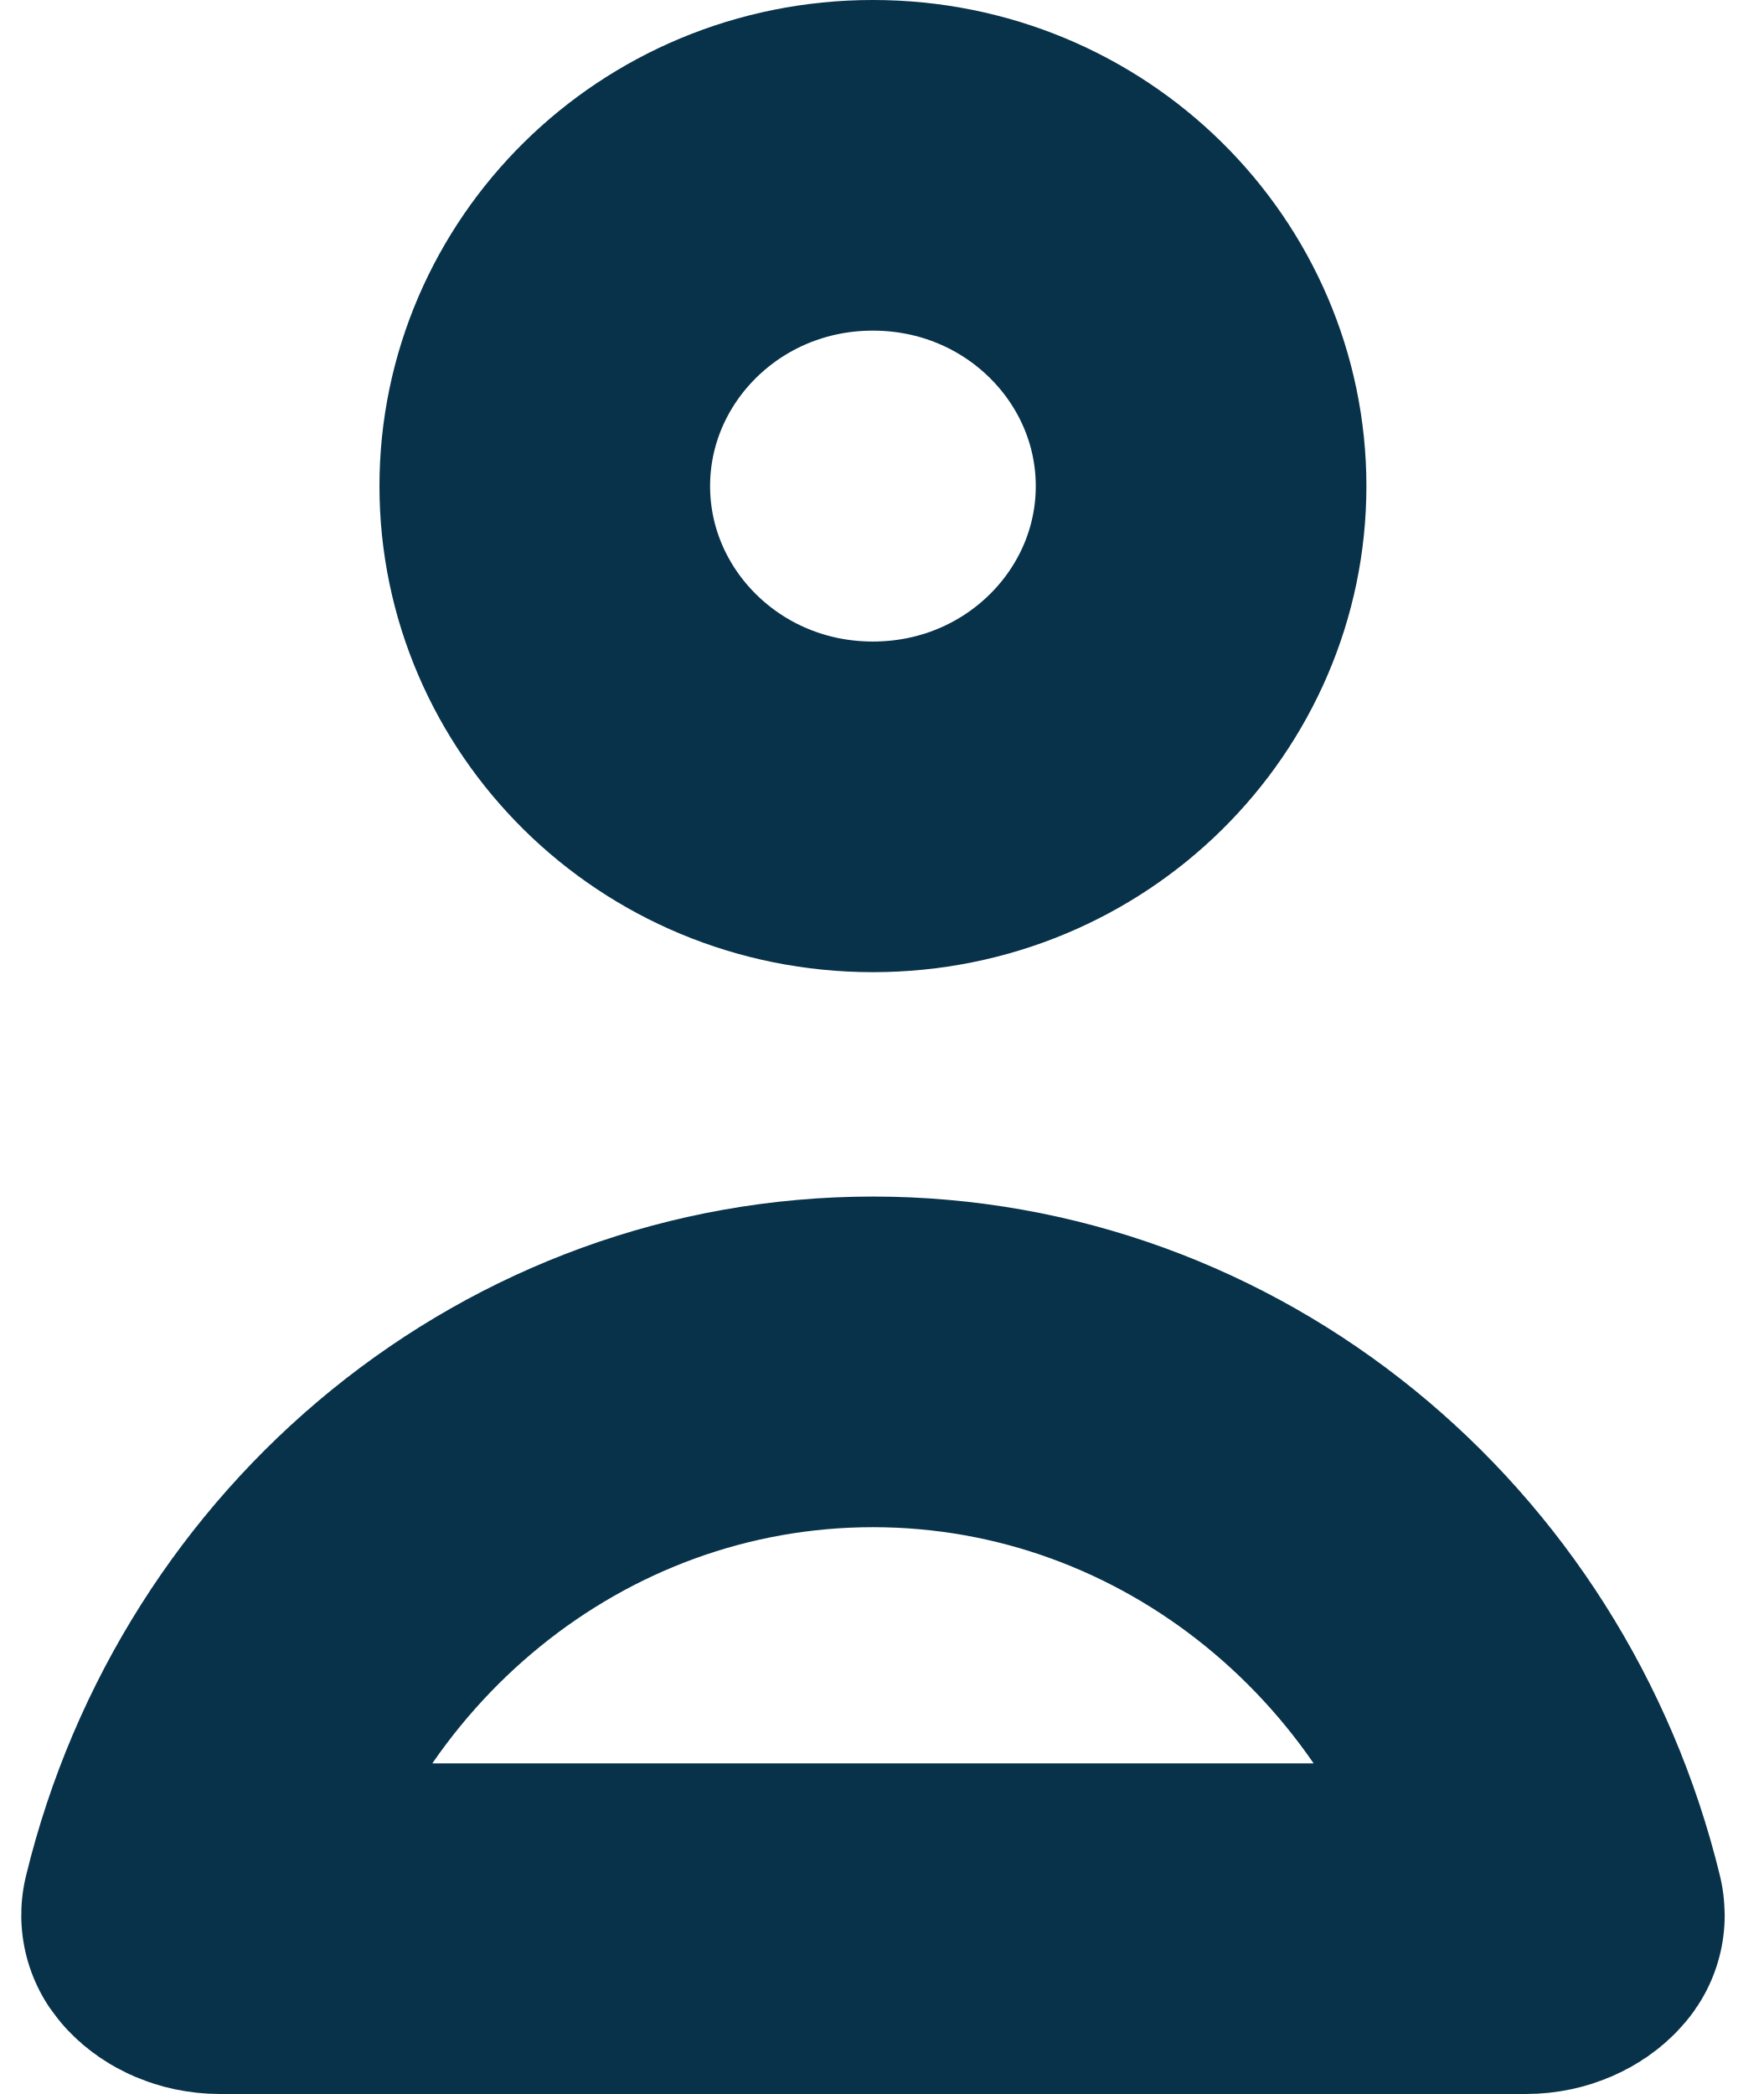
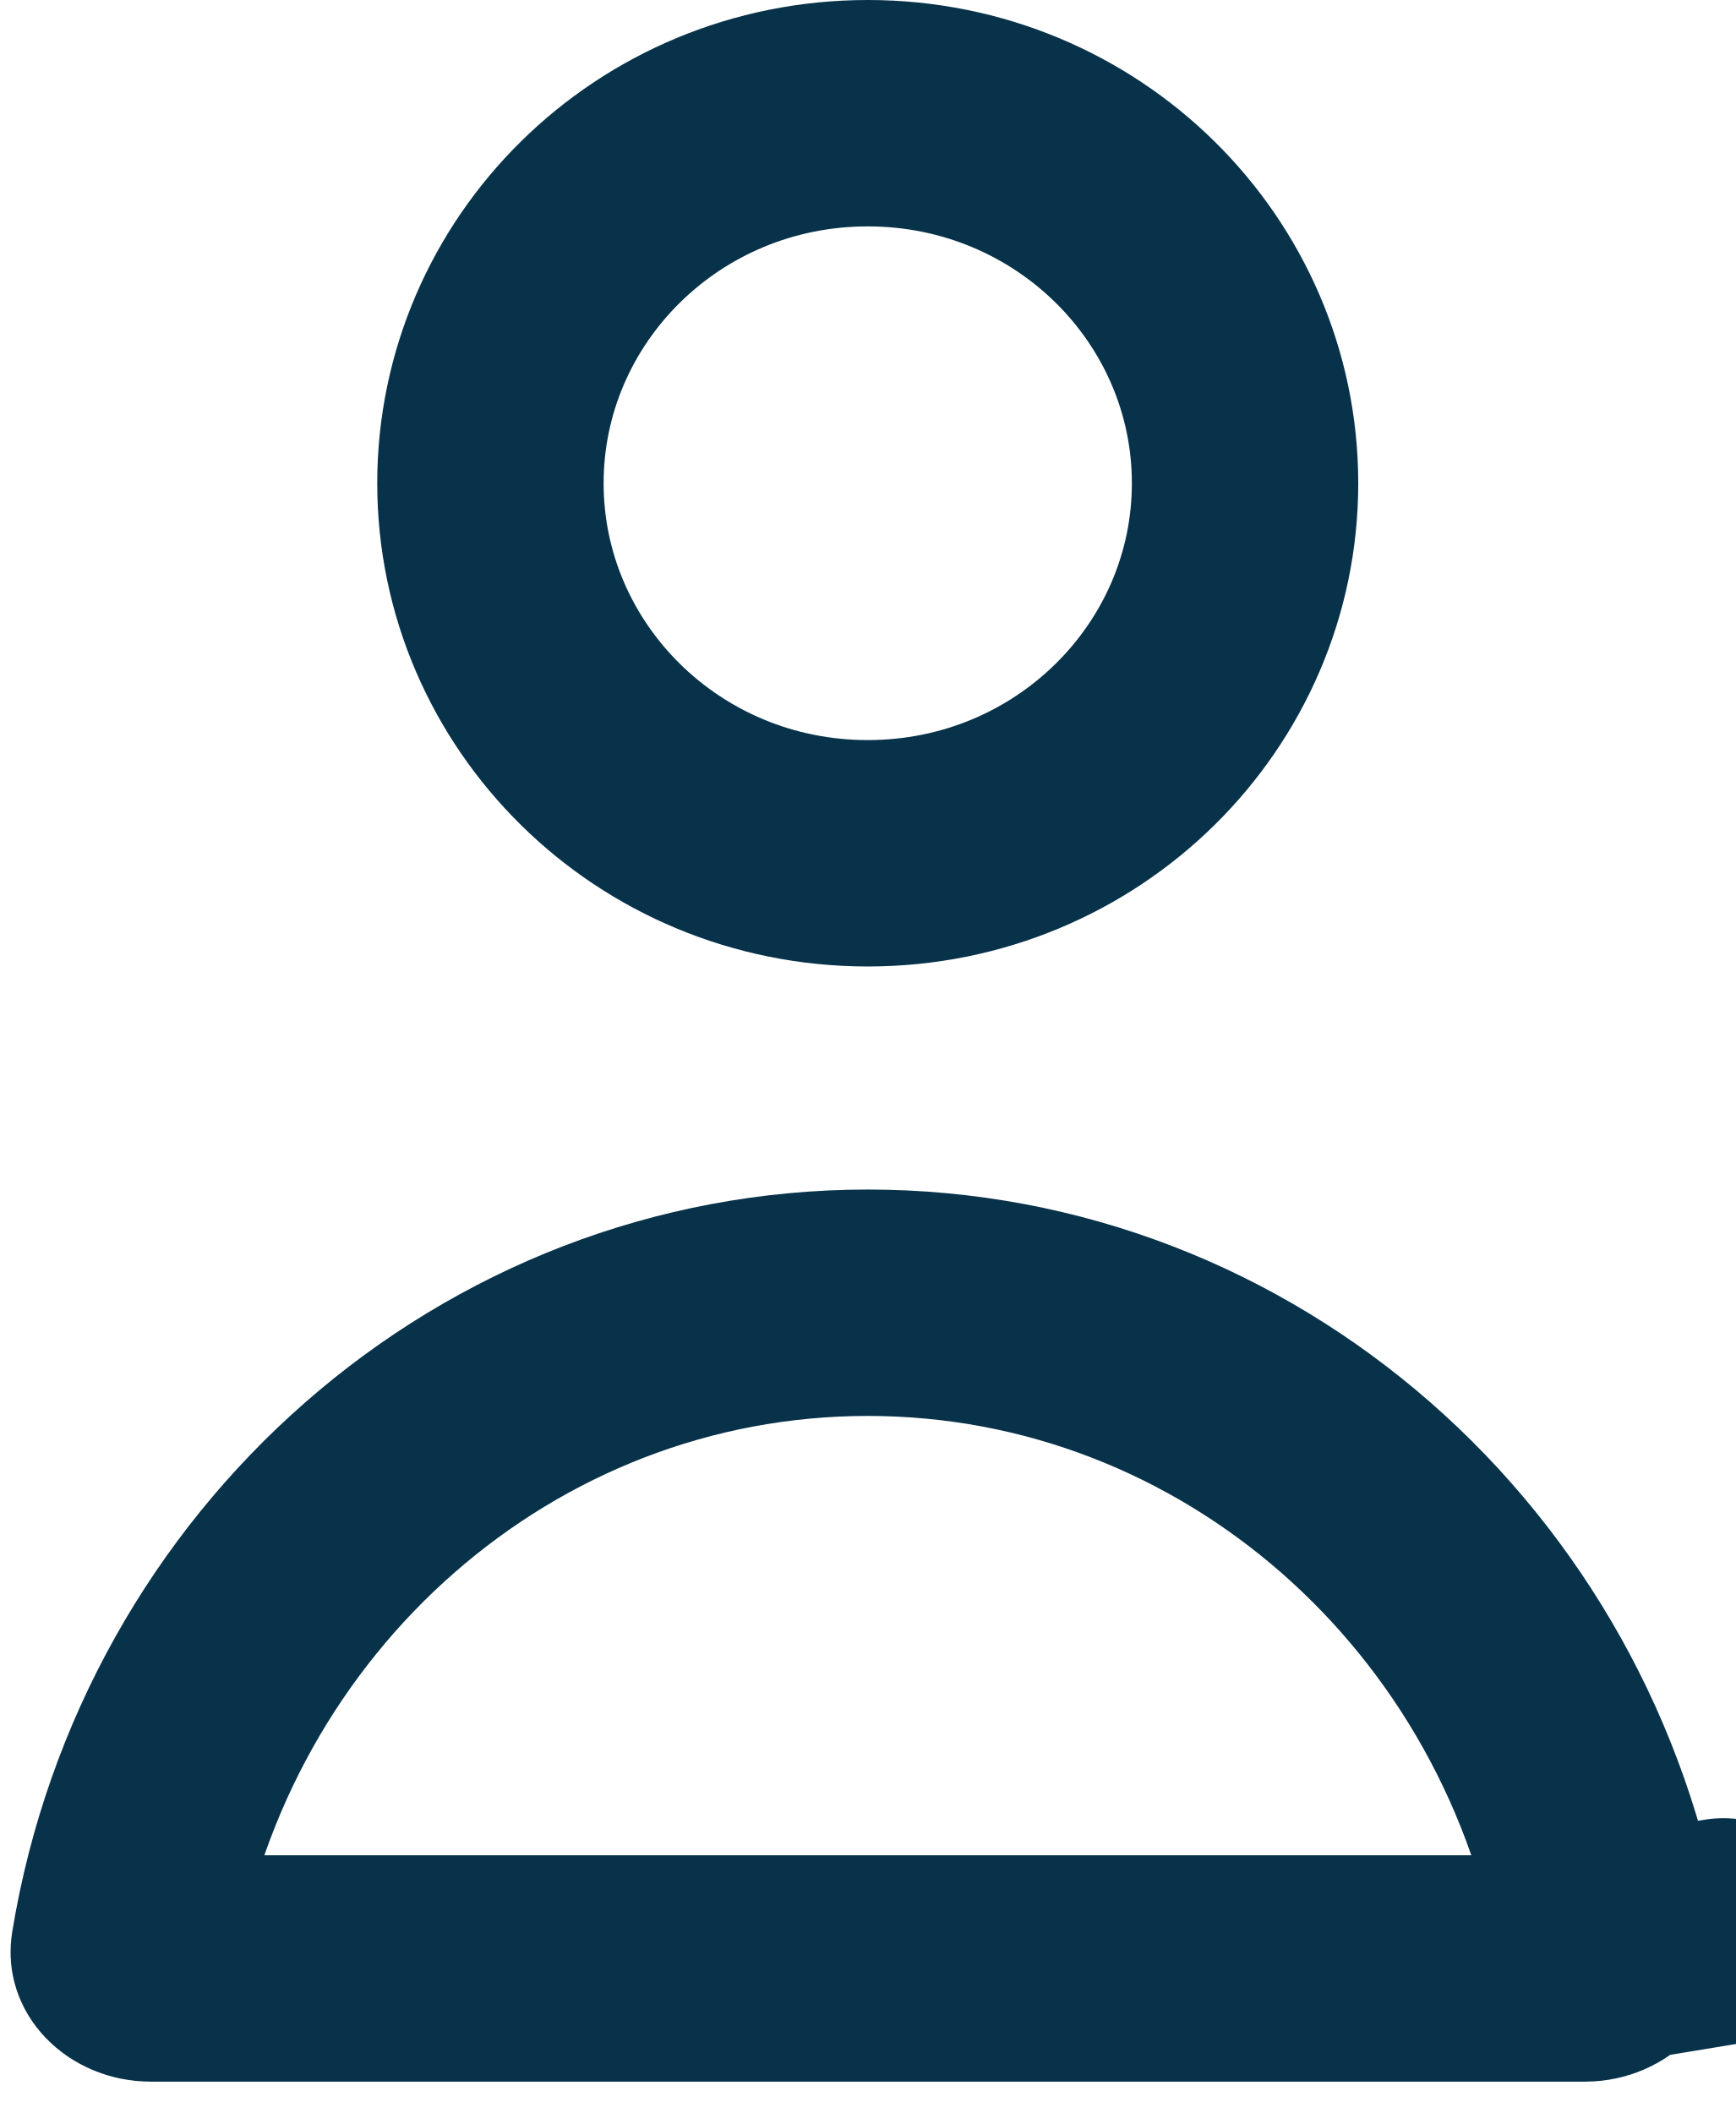
- <svg xmlns="http://www.w3.org/2000/svg" width="16" height="19" viewBox="0 0 16 19" fill="none">
-   <path d="M10.898 4.411C10.898 5.997 9.586 7.321 7.92 7.321C6.255 7.321 4.943 5.997 4.943 4.411C4.943 2.824 6.255 1.5 7.92 1.5C9.586 1.5 10.898 2.824 10.898 4.411Z" stroke="#07324A" stroke-width="3" stroke-linecap="round" stroke-linejoin="round" />
-   <path d="M14.148 17.373C14.149 17.374 14.149 17.376 14.149 17.377C14.147 17.38 14.143 17.385 14.137 17.391C14.094 17.438 13.991 17.5 13.843 17.5H13.835H13.826H13.818H13.809H13.801H13.792H13.783H13.775H13.766H13.758H13.749H13.74H13.732H13.723H13.714H13.705H13.697H13.688H13.679H13.67H13.662H13.653H13.644H13.635H13.626H13.617H13.608H13.599H13.59H13.582H13.572H13.564H13.555H13.546H13.537H13.527H13.518H13.509H13.5H13.491H13.482H13.473H13.464H13.455H13.446H13.437H13.427H13.418H13.409H13.4H13.39H13.381H13.372H13.363H13.353H13.344H13.335H13.325H13.316H13.306H13.297H13.288H13.278H13.269H13.259H13.25H13.241H13.231H13.222H13.212H13.203H13.193H13.183H13.174H13.164H13.155H13.145H13.135H13.126H13.116H13.107H13.097H13.087H13.077H13.068H13.058H13.048H13.038H13.029H13.019H13.009H12.999H12.989H12.98H12.97H12.96H12.95H12.94H12.93H12.92H12.91H12.9H12.89H12.88H12.87H12.86H12.85H12.84H12.83H12.82H12.81H12.8H12.79H12.78H12.77H12.76H12.75H12.739H12.729H12.719H12.709H12.699H12.688H12.678H12.668H12.658H12.647H12.637H12.627H12.617H12.606H12.596H12.585H12.575H12.565H12.554H12.544H12.534H12.523H12.513H12.502H12.492H12.481H12.471H12.46H12.45H12.439H12.429H12.418H12.408H12.397H12.386H12.376H12.365H12.355H12.344H12.333H12.323H12.312H12.301H12.291H12.28H12.269H12.258H12.248H12.237H12.226H12.215H12.205H12.194H12.183H12.172H12.161H12.15H12.139H12.129H12.118H12.107H12.096H12.085H12.074H12.063H12.052H12.041H12.03H12.019H12.008H11.997H11.986H11.975H11.964H11.953H11.942H11.931H11.92H11.909H11.898H11.886H11.875H11.864H11.853H11.842H11.831H11.819H11.808H11.797H11.786H11.774H11.763H11.752H11.741H11.729H11.718H11.707H11.695H11.684H11.673H11.661H11.65H11.639H11.627H11.616H11.604H11.593H11.581H11.57H11.559H11.547H11.536H11.524H11.513H11.501H11.489H11.478H11.466H11.455H11.443H11.432H11.42H11.409H11.397H11.385H11.374H11.362H11.35H11.339H11.327H11.315H11.304H11.292H11.28H11.268H11.257H11.245H11.233H11.222H11.21H11.198H11.186H11.174H11.162H11.151H11.139H11.127H11.115H11.103H11.091H11.079H11.068H11.056H11.044H11.032H11.02H11.008H10.996H10.984H10.972H10.96H10.948H10.936H10.924H10.912H10.9H10.888H10.876H10.864H10.852H10.839H10.827H10.815H10.803H10.791H10.779H10.767H10.755H10.742H10.73H10.718H10.706H10.694H10.681H10.669H10.657H10.645H10.633H10.62H10.608H10.596H10.583H10.571H10.559H10.546H10.534H10.522H10.509H10.497H10.485H10.472H10.46H10.448H10.435H10.423H10.41H10.398H10.386H10.373H10.361H10.348H10.336H10.323H10.311H10.298H10.286H10.273H10.261H10.248H10.236H10.223H10.21H10.198H10.185H10.173H10.16H10.147H10.135H10.122H10.11H10.097H10.084H10.072H10.059H10.046H10.034H10.021H10.008H9.995H9.983H9.97H9.957H9.945H9.932H9.919H9.906H9.893H9.881H9.868H9.855H9.842H9.829H9.817H9.804H9.791H9.778H9.765H9.752H9.739H9.727H9.714H9.701H9.688H9.675H9.662H9.649H9.636H9.623H9.61H9.597H9.584H9.571H9.558H9.545H9.532H9.519H9.506H9.493H9.48H9.467H9.454H9.441H9.428H9.415H9.402H9.389H9.376H9.363H9.35H9.336H9.323H9.31H9.297H9.284H9.271H9.258H9.244H9.231H9.218H9.205H9.192H9.178H9.165H9.152H9.139H9.126H9.112H9.099H9.086H9.073H9.059H9.046H9.033H9.019H9.006H8.993H8.979H8.966H8.953H8.94H8.926H8.913H8.899H8.886H8.873H8.859H8.846H8.833H8.819H8.806H8.792H8.779H8.766H8.752H8.739H8.725H8.712H8.698H8.685H8.671H8.658H8.644H8.631H8.617H8.604H8.59H8.577H8.563H8.55H8.536H8.523H8.509H8.496H8.482H8.469H8.455H8.441H8.428H8.414H8.401H8.387H8.373H8.36H8.346H8.333H8.319H8.305H8.292H8.278H8.264H8.251H8.237H8.223H8.21H8.196H8.182H8.169H8.155H8.141H8.127H8.114H8.1H8.086H8.073H8.059H8.045H8.031H8.018H8.004H7.99H7.976H7.962H7.949H7.935H7.921H7.907H7.893H7.88H7.866H7.852H7.838H7.825H7.811H7.797H7.783H7.77H7.756H7.742H7.728H7.715H7.701H7.687H7.673H7.66H7.646H7.632H7.619H7.605H7.591H7.578H7.564H7.55H7.537H7.523H7.51H7.496H7.482H7.469H7.455H7.441H7.428H7.414H7.401H7.387H7.374H7.36H7.346H7.333H7.319H7.306H7.292H7.279H7.265H7.252H7.238H7.225H7.211H7.198H7.184H7.171H7.157H7.144H7.13H7.117H7.103H7.09H7.077H7.063H7.05H7.036H7.023H7.01H6.996H6.983H6.969H6.956H6.943H6.929H6.916H6.903H6.889H6.876H6.863H6.849H6.836H6.823H6.809H6.796H6.783H6.77H6.756H6.743H6.73H6.717H6.703H6.69H6.677H6.664H6.65H6.637H6.624H6.611H6.598H6.585H6.571H6.558H6.545H6.532H6.519H6.506H6.493H6.479H6.466H6.453H6.44H6.427H6.414H6.401H6.388H6.375H6.362H6.349H6.336H6.323H6.31H6.297H6.284H6.271H6.258H6.245H6.232H6.219H6.206H6.193H6.18H6.167H6.154H6.141H6.128H6.115H6.103H6.09H6.077H6.064H6.051H6.038H6.025H6.013H6H5.987H5.974H5.961H5.949H5.936H5.923H5.91H5.898H5.885H5.872H5.859H5.847H5.834H5.821H5.809H5.796H5.783H5.771H5.758H5.745H5.733H5.72H5.707H5.695H5.682H5.669H5.657H5.644H5.632H5.619H5.607H5.594H5.582H5.569H5.556H5.544H5.531H5.519H5.506H5.494H5.482H5.469H5.457H5.444H5.432H5.419H5.407H5.395H5.382H5.37H5.357H5.345H5.333H5.32H5.308H5.296H5.283H5.271H5.259H5.246H5.234H5.222H5.21H5.197H5.185H5.173H5.161H5.148H5.136H5.124H5.112H5.1H5.088H5.075H5.063H5.051H5.039H5.027H5.015H5.003H4.99H4.978H4.966H4.954H4.942H4.93H4.918H4.906H4.894H4.882H4.87H4.858H4.846H4.834H4.822H4.81H4.798H4.786H4.775H4.763H4.751H4.739H4.727H4.715H4.703H4.691H4.68H4.668H4.656H4.644H4.632H4.621H4.609H4.597H4.585H4.574H4.562H4.55H4.538H4.527H4.515H4.503H4.492H4.48H4.468H4.457H4.445H4.434H4.422H4.41H4.399H4.387H4.376H4.364H4.353H4.341H4.33H4.318H4.307H4.295H4.284H4.272H4.261H4.249H4.238H4.226H4.215H4.204H4.192H4.181H4.169H4.158H4.147H4.135H4.124H4.113H4.102H4.09H4.079H4.068H4.056H4.045H4.034H4.023H4.012H4H3.989H3.978H3.967H3.956H3.945H3.933H3.922H3.911H3.9H3.889H3.878H3.867H3.856H3.845H3.834H3.823H3.812H3.801H3.79H3.779H3.768H3.757H3.746H3.735H3.724H3.713H3.703H3.692H3.681H3.67H3.659H3.648H3.638H3.627H3.616H3.605H3.594H3.584H3.573H3.562H3.552H3.541H3.53H3.519H3.509H3.498H3.487H3.477H3.466H3.456H3.445H3.434H3.424H3.413H3.403H3.392H3.382H3.371H3.361H3.35H3.34H3.329H3.319H3.309H3.298H3.288H3.277H3.267H3.257H3.246H3.236H3.226H3.215H3.205H3.195H3.184H3.174H3.164H3.154H3.143H3.133H3.123H3.113H3.103H3.093H3.082H3.072H3.062H3.052H3.042H3.032H3.022H3.012H3.002H2.992H2.982H2.972H2.962H2.952H2.942H2.932H2.922H2.912H2.902H2.892H2.882H2.872H2.863H2.853H2.843H2.833H2.823H2.813H2.804H2.794H2.784H2.774H2.765H2.755H2.745H2.736H2.726H2.716H2.707H2.697H2.687H2.678H2.668H2.659H2.649H2.64H2.63H2.621H2.611H2.602H2.592H2.583H2.573H2.564H2.554H2.545H2.536H2.526H2.517H2.508H2.498H2.489H2.48H2.47H2.461H2.452H2.442H2.433H2.424H2.415H2.406H2.396H2.387H2.378H2.369H2.36H2.351H2.342H2.333H2.324H2.315H2.306H2.297H2.288H2.279H2.27H2.261H2.252H2.243H2.234H2.225H2.216H2.207H2.198H2.189H2.181H2.172H2.163H2.154H2.146H2.137H2.128H2.119H2.111H2.102H2.093H2.085H2.076H2.067H2.059H2.05H2.041H2.033H2.024H2.016H2.007H1.999C1.851 17.5 1.748 17.438 1.705 17.391C1.699 17.385 1.695 17.38 1.693 17.377C1.693 17.376 1.693 17.374 1.694 17.373C2.401 14.464 4.945 12.357 7.921 12.357C10.897 12.357 13.441 14.464 14.148 17.373Z" stroke="#07324A" stroke-width="3" stroke-linecap="round" stroke-linejoin="round" />
+ <svg xmlns="http://www.w3.org/2000/svg" width="23" height="28" viewBox="0 0 23 28" fill="none">
+   <path d="M16.499 6.404C16.499 9.091 14.282 11.307 11.499 11.307C8.716 11.307 6.499 9.091 6.499 6.404C6.499 3.716 8.716 1.5 11.499 1.5C14.282 1.5 16.499 3.716 16.499 6.404Z" stroke="#07324A" stroke-width="3" stroke-linecap="round" stroke-linejoin="round" />
+   <path d="M21.358 25.837C21.363 25.871 21.359 25.889 21.355 25.899C21.351 25.913 21.34 25.936 21.313 25.965C21.256 26.025 21.147 26.085 21.001 26.085H20.989H20.977H20.965H20.952H20.94H20.928H20.915H20.903H20.89H20.878H20.866H20.853H20.841H20.828H20.815H20.803H20.79H20.777H20.765H20.752H20.739H20.726H20.713H20.701H20.688H20.675H20.662H20.649H20.636H20.623H20.61H20.596H20.583H20.57H20.557H20.544H20.53H20.517H20.504H20.49H20.477H20.463H20.45H20.436H20.423H20.409H20.396H20.382H20.369H20.355H20.341H20.327H20.314H20.3H20.286H20.272H20.258H20.244H20.23H20.216H20.202H20.188H20.174H20.16H20.146H20.132H20.118H20.103H20.089H20.075H20.061H20.046H20.032H20.017H20.003H19.989H19.974H19.96H19.945H19.93H19.916H19.901H19.887H19.872H19.857H19.843H19.828H19.813H19.798H19.783H19.768H19.753H19.738H19.724H19.709H19.694H19.678H19.663H19.648H19.633H19.618H19.603H19.587H19.572H19.557H19.542H19.526H19.511H19.496H19.48H19.465H19.449H19.434H19.418H19.403H19.387H19.371H19.356H19.34H19.324H19.309H19.293H19.277H19.261H19.246H19.23H19.214H19.198H19.182H19.166H19.15H19.134H19.118H19.102H19.086H19.07H19.053H19.037H19.021H19.005H18.989H18.972H18.956H18.94H18.923H18.907H18.89H18.874H18.858H18.841H18.825H18.808H18.791H18.775H18.758H18.742H18.725H18.708H18.692H18.675H18.658H18.641H18.624H18.608H18.591H18.574H18.557H18.54H18.523H18.506H18.489H18.472H18.455H18.438H18.421H18.403H18.386H18.369H18.352H18.334H18.317H18.3H18.283H18.265H18.248H18.23H18.213H18.196H18.178H18.161H18.143H18.125H18.108H18.09H18.073H18.055H18.037H18.02H18.002H17.984H17.966H17.949H17.931H17.913H17.895H17.877H17.86H17.841H17.824H17.806H17.788H17.77H17.752H17.733H17.715H17.697H17.679H17.661H17.643H17.625H17.606H17.588H17.57H17.552H17.533H17.515H17.497H17.478H17.46H17.441H17.423H17.404H17.386H17.367H17.349H17.33H17.312H17.293H17.274H17.256H17.237H17.218H17.2H17.181H17.162H17.143H17.124H17.106H17.087H17.068H17.049H17.03H17.011H16.992H16.973H16.954H16.935H16.916H16.897H16.878H16.859H16.84H16.82H16.801H16.782H16.763H16.744H16.724H16.705H16.686H16.666H16.647H16.628H16.608H16.589H16.57H16.55H16.531H16.511H16.492H16.472H16.453H16.433H16.413H16.394H16.374H16.354H16.335H16.315H16.295H16.276H16.256H16.236H16.216H16.197H16.177H16.157H16.137H16.117H16.097H16.077H16.057H16.037H16.017H15.997H15.977H15.957H15.937H15.917H15.897H15.877H15.857H15.836H15.816H15.796H15.776H15.756H15.735H15.715H15.695H15.675H15.654H15.634H15.613H15.593H15.573H15.552H15.532H15.511H15.491H15.47H15.45H15.429H15.409H15.388H15.367H15.347H15.326H15.306H15.285H15.264H15.244H15.223H15.202H15.181H15.161H15.14H15.119H15.098H15.077H15.056H15.036H15.015H14.994H14.973H14.952H14.931H14.91H14.889H14.868H14.847H14.826H14.805H14.784H14.763H14.742H14.72H14.699H14.678H14.657H14.636H14.614H14.593H14.572H14.551H14.529H14.508H14.487H14.466H14.444H14.423H14.401H14.38H14.359H14.337H14.316H14.294H14.273H14.251H14.23H14.208H14.187H14.165H14.144H14.122H14.1H14.079H14.057H14.036H14.014H13.992H13.97H13.949H13.927H13.905H13.883H13.862H13.84H13.818H13.796H13.774H13.753H13.731H13.709H13.687H13.665H13.643H13.621H13.599H13.577H13.555H13.533H13.511H13.489H13.467H13.445H13.423H13.401H13.379H13.357H13.335H13.313H13.29H13.268H13.246H13.224H13.202H13.18H13.157H13.135H13.113H13.091H13.068H13.046H13.024H13.001H12.979H12.957H12.934H12.912H12.889H12.867H12.845H12.822H12.8H12.777H12.755H12.732H12.71H12.687H12.665H12.642H12.62H12.597H12.575H12.552H12.529H12.507H12.484H12.461H12.439H12.416H12.393H12.371H12.348H12.325H12.303H12.28H12.257H12.234H12.212H12.189H12.166H12.143H12.12H12.098H12.075H12.052H12.029H12.006H11.983H11.96H11.938H11.915H11.892H11.869H11.846H11.823H11.8H11.777H11.754H11.731H11.708H11.685H11.662H11.639H11.616H11.592H11.569H11.546H11.523H11.5H11.477H11.454H11.431H11.408H11.384H11.361H11.338H11.315H11.292H11.269H11.246H11.223H11.2H11.177H11.154H11.131H11.108H11.085H11.062H11.04H11.017H10.994H10.971H10.948H10.925H10.902H10.88H10.857H10.834H10.811H10.788H10.766H10.743H10.72H10.697H10.675H10.652H10.629H10.607H10.584H10.561H10.539H10.516H10.493H10.471H10.448H10.425H10.403H10.38H10.358H10.335H10.313H10.29H10.268H10.245H10.223H10.2H10.178H10.155H10.133H10.111H10.088H10.066H10.043H10.021H9.999H9.976H9.954H9.932H9.909H9.887H9.865H9.843H9.82H9.798H9.776H9.754H9.732H9.71H9.687H9.665H9.643H9.621H9.599H9.577H9.555H9.533H9.511H9.489H9.467H9.445H9.423H9.401H9.379H9.357H9.335H9.313H9.291H9.269H9.247H9.226H9.204H9.182H9.16H9.138H9.117H9.095H9.073H9.051H9.03H9.008H8.986H8.965H8.943H8.921H8.9H8.878H8.856H8.835H8.813H8.792H8.77H8.749H8.727H8.706H8.684H8.663H8.641H8.62H8.599H8.577H8.556H8.535H8.513H8.492H8.471H8.449H8.428H8.407H8.386H8.364H8.343H8.322H8.301H8.28H8.258H8.237H8.216H8.195H8.174H8.153H8.132H8.111H8.09H8.069H8.048H8.027H8.006H7.985H7.964H7.944H7.923H7.902H7.881H7.86H7.839H7.819H7.798H7.777H7.756H7.736H7.715H7.694H7.674H7.653H7.633H7.612H7.591H7.571H7.55H7.53H7.509H7.489H7.468H7.448H7.427H7.407H7.387H7.366H7.346H7.326H7.305H7.285H7.265H7.244H7.224H7.204H7.184H7.164H7.143H7.123H7.103H7.083H7.063H7.043H7.023H7.003H6.983H6.963H6.943H6.923H6.903H6.883H6.863H6.843H6.823H6.804H6.784H6.764H6.744H6.724H6.705H6.685H6.665H6.646H6.626H6.606H6.587H6.567H6.548H6.528H6.508H6.489H6.469H6.45H6.43H6.411H6.392H6.372H6.353H6.334H6.314H6.295H6.276H6.256H6.237H6.218H6.199H6.18H6.16H6.141H6.122H6.103H6.084H6.065H6.046H6.027H6.008H5.989H5.97H5.951H5.932H5.913H5.894H5.876H5.857H5.838H5.819H5.8H5.782H5.763H5.744H5.726H5.707H5.688H5.67H5.651H5.633H5.614H5.596H5.577H5.559H5.54H5.522H5.504H5.485H5.467H5.448H5.43H5.412H5.394H5.375H5.357H5.339H5.321H5.303H5.285H5.267H5.248H5.23H5.212H5.194H5.176H5.158H5.141H5.123H5.105H5.087H5.069H5.051H5.033H5.016H4.998H4.98H4.963H4.945H4.927H4.91H4.892H4.874H4.857H4.839H4.822H4.804H4.787H4.77H4.752H4.735H4.717H4.7H4.683H4.666H4.648H4.631H4.614H4.597H4.58H4.562H4.545H4.528H4.511H4.494H4.477H4.46H4.443H4.426H4.409H4.392H4.376H4.359H4.342H4.325H4.308H4.292H4.275H4.258H4.242H4.225H4.208H4.192H4.175H4.159H4.142H4.126H4.109H4.093H4.077H4.06H4.044H4.028H4.011H3.995H3.979H3.963H3.946H3.93H3.914H3.898H3.882H3.866H3.85H3.834H3.818H3.802H3.786H3.77H3.754H3.739H3.723H3.707H3.691H3.676H3.66H3.644H3.629H3.613H3.597H3.582H3.566H3.551H3.535H3.52H3.504H3.489H3.474H3.458H3.443H3.428H3.413H3.397H3.382H3.367H3.352H3.337H3.322H3.307H3.292H3.277H3.262H3.247H3.232H3.217H3.202H3.187H3.172H3.158H3.143H3.128H3.113H3.099H3.084H3.07H3.055H3.04H3.026H3.011H2.997H2.983H2.968H2.954H2.939H2.925H2.911H2.897H2.882H2.868H2.854H2.84H2.826H2.812H2.798H2.784H2.77H2.756H2.742H2.728H2.714H2.7H2.686H2.673H2.659H2.645H2.632H2.618H2.604H2.591H2.577H2.564H2.55H2.537H2.523H2.51H2.496H2.483H2.47H2.456H2.443H2.43H2.417H2.404H2.39H2.377H2.364H2.351H2.338H2.325H2.312H2.299H2.287H2.274H2.261H2.248H2.235H2.223H2.21H2.197H2.185H2.172H2.159H2.147H2.134H2.122H2.109H2.097H2.085H2.072H2.06H2.048H2.035H2.023H2.011H1.999C1.853 26.085 1.744 26.025 1.687 25.965C1.66 25.936 1.649 25.913 1.645 25.899C1.641 25.889 1.637 25.871 1.643 25.837C2.451 20.939 6.585 17.263 11.5 17.263C16.415 17.263 20.549 20.939 21.358 25.837L22.837 25.593L21.358 25.837Z" stroke="#07324A" stroke-width="3" stroke-linecap="round" stroke-linejoin="round" />
</svg>
